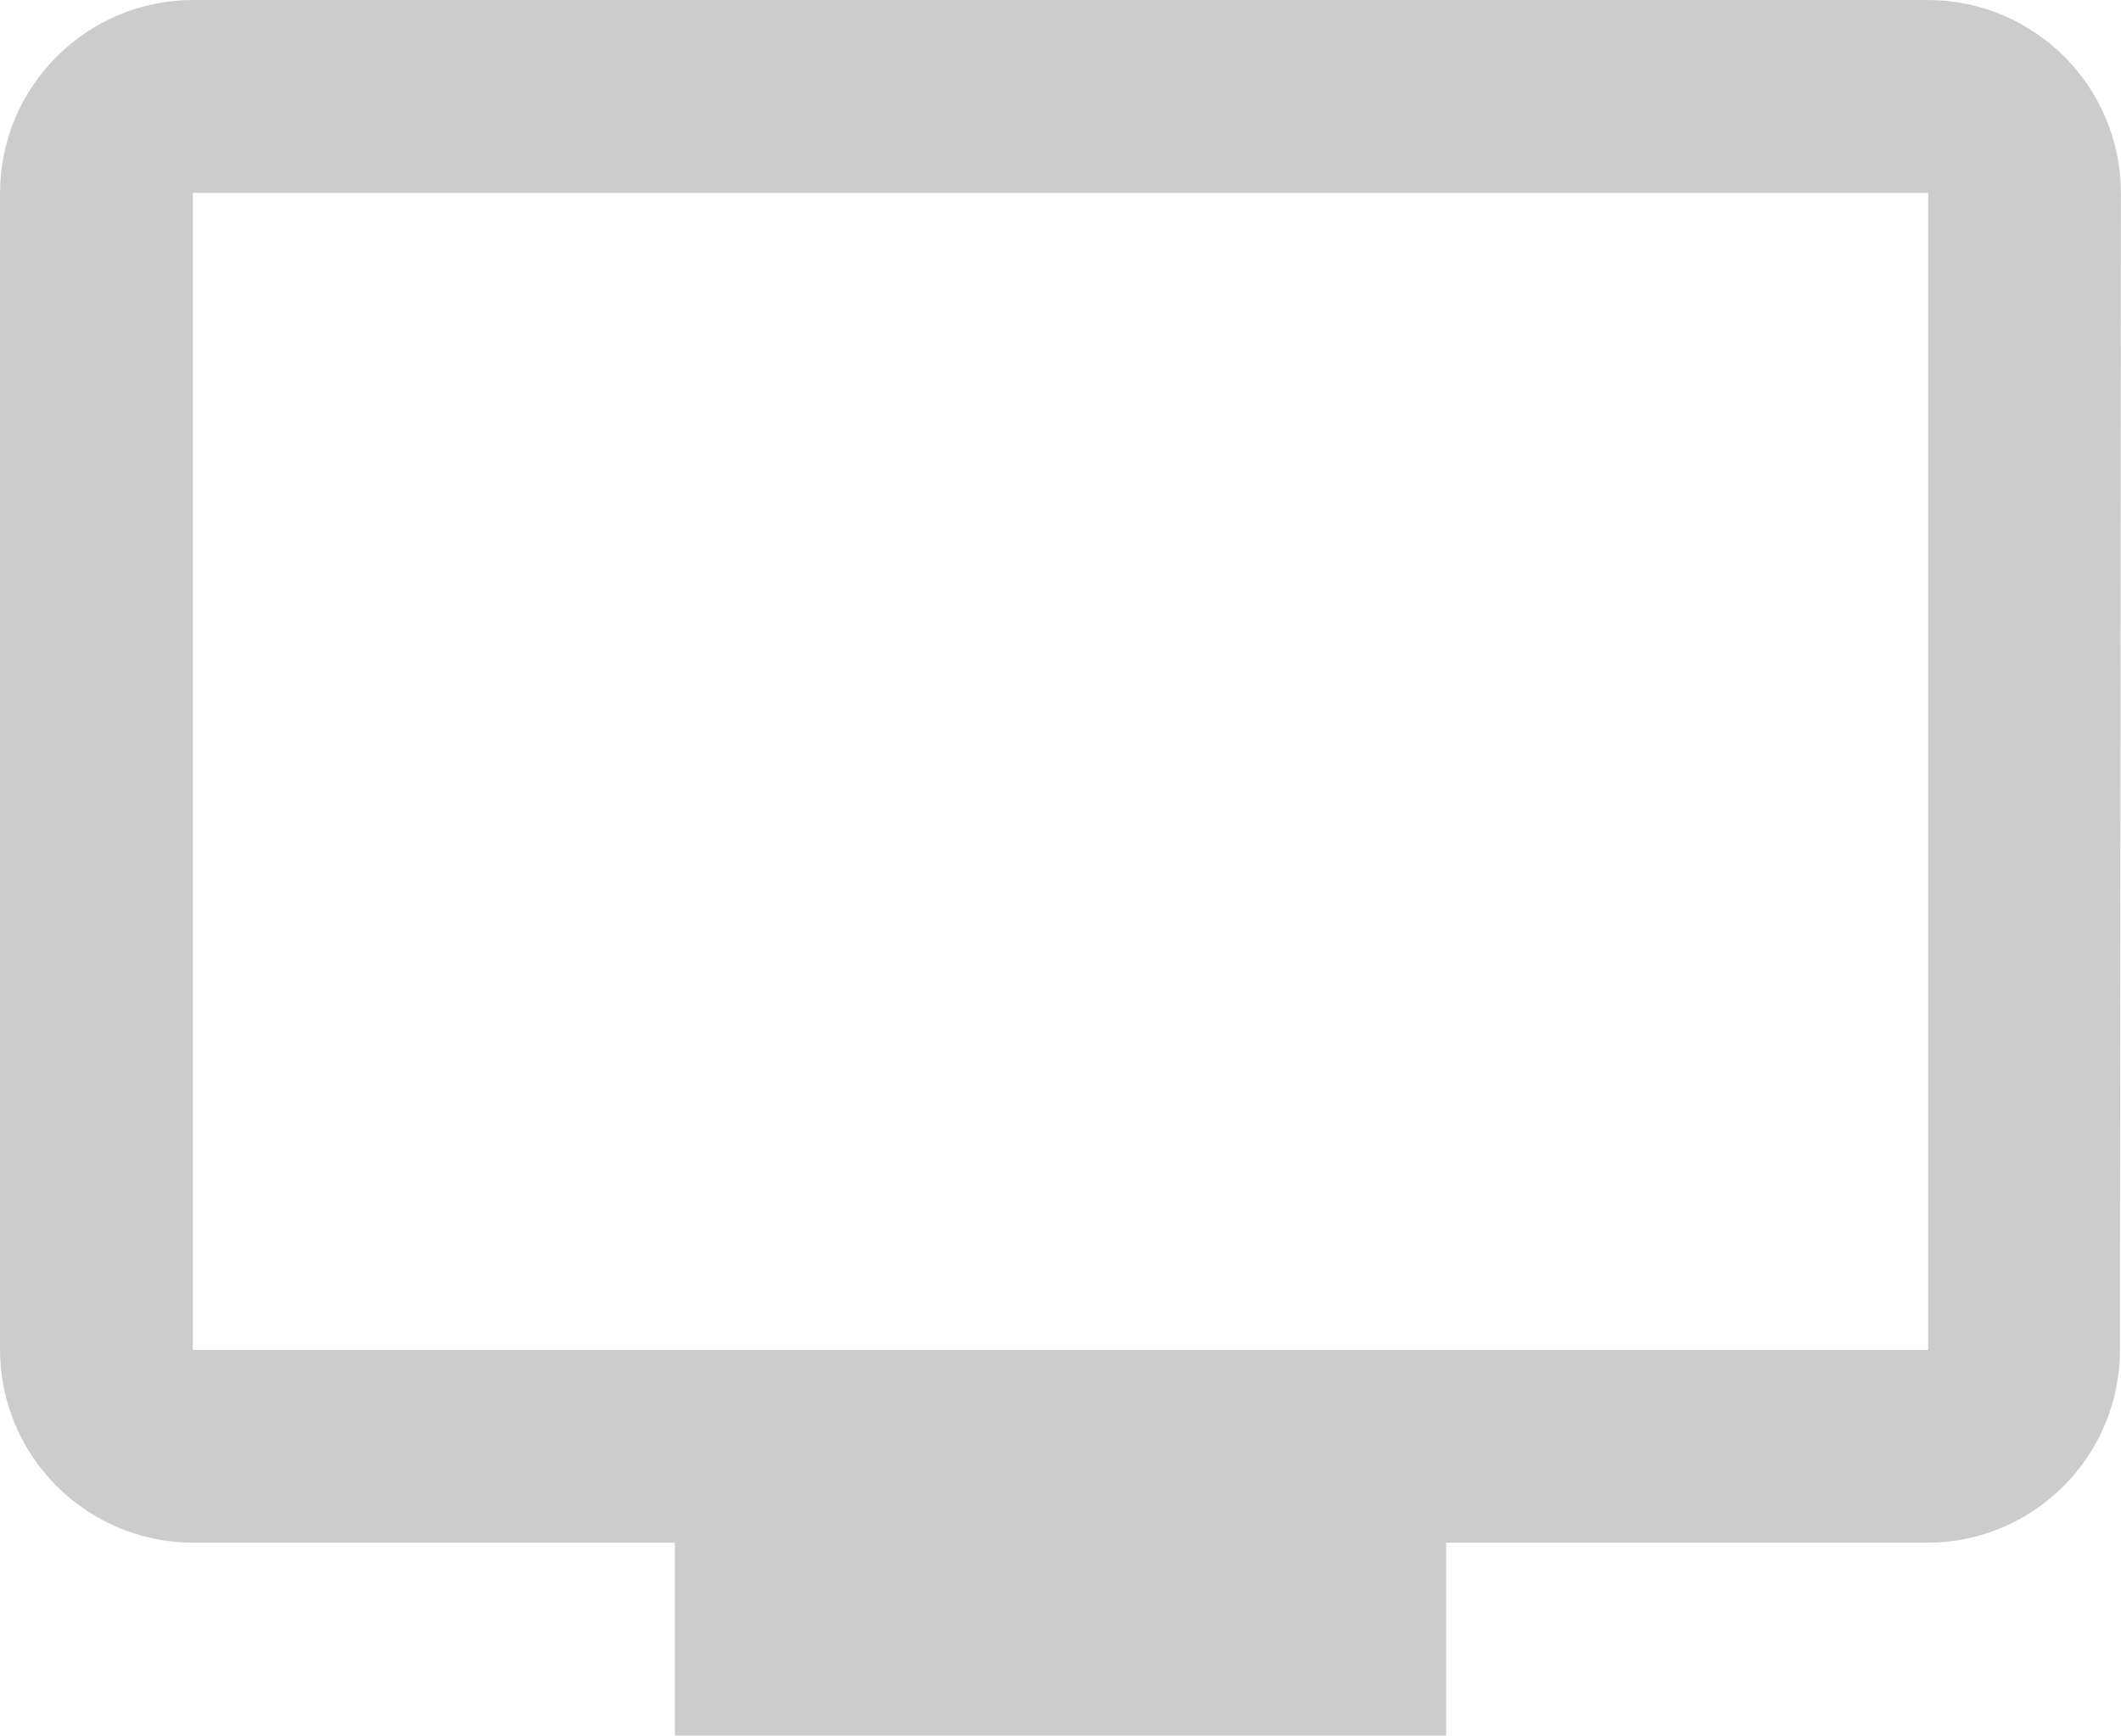
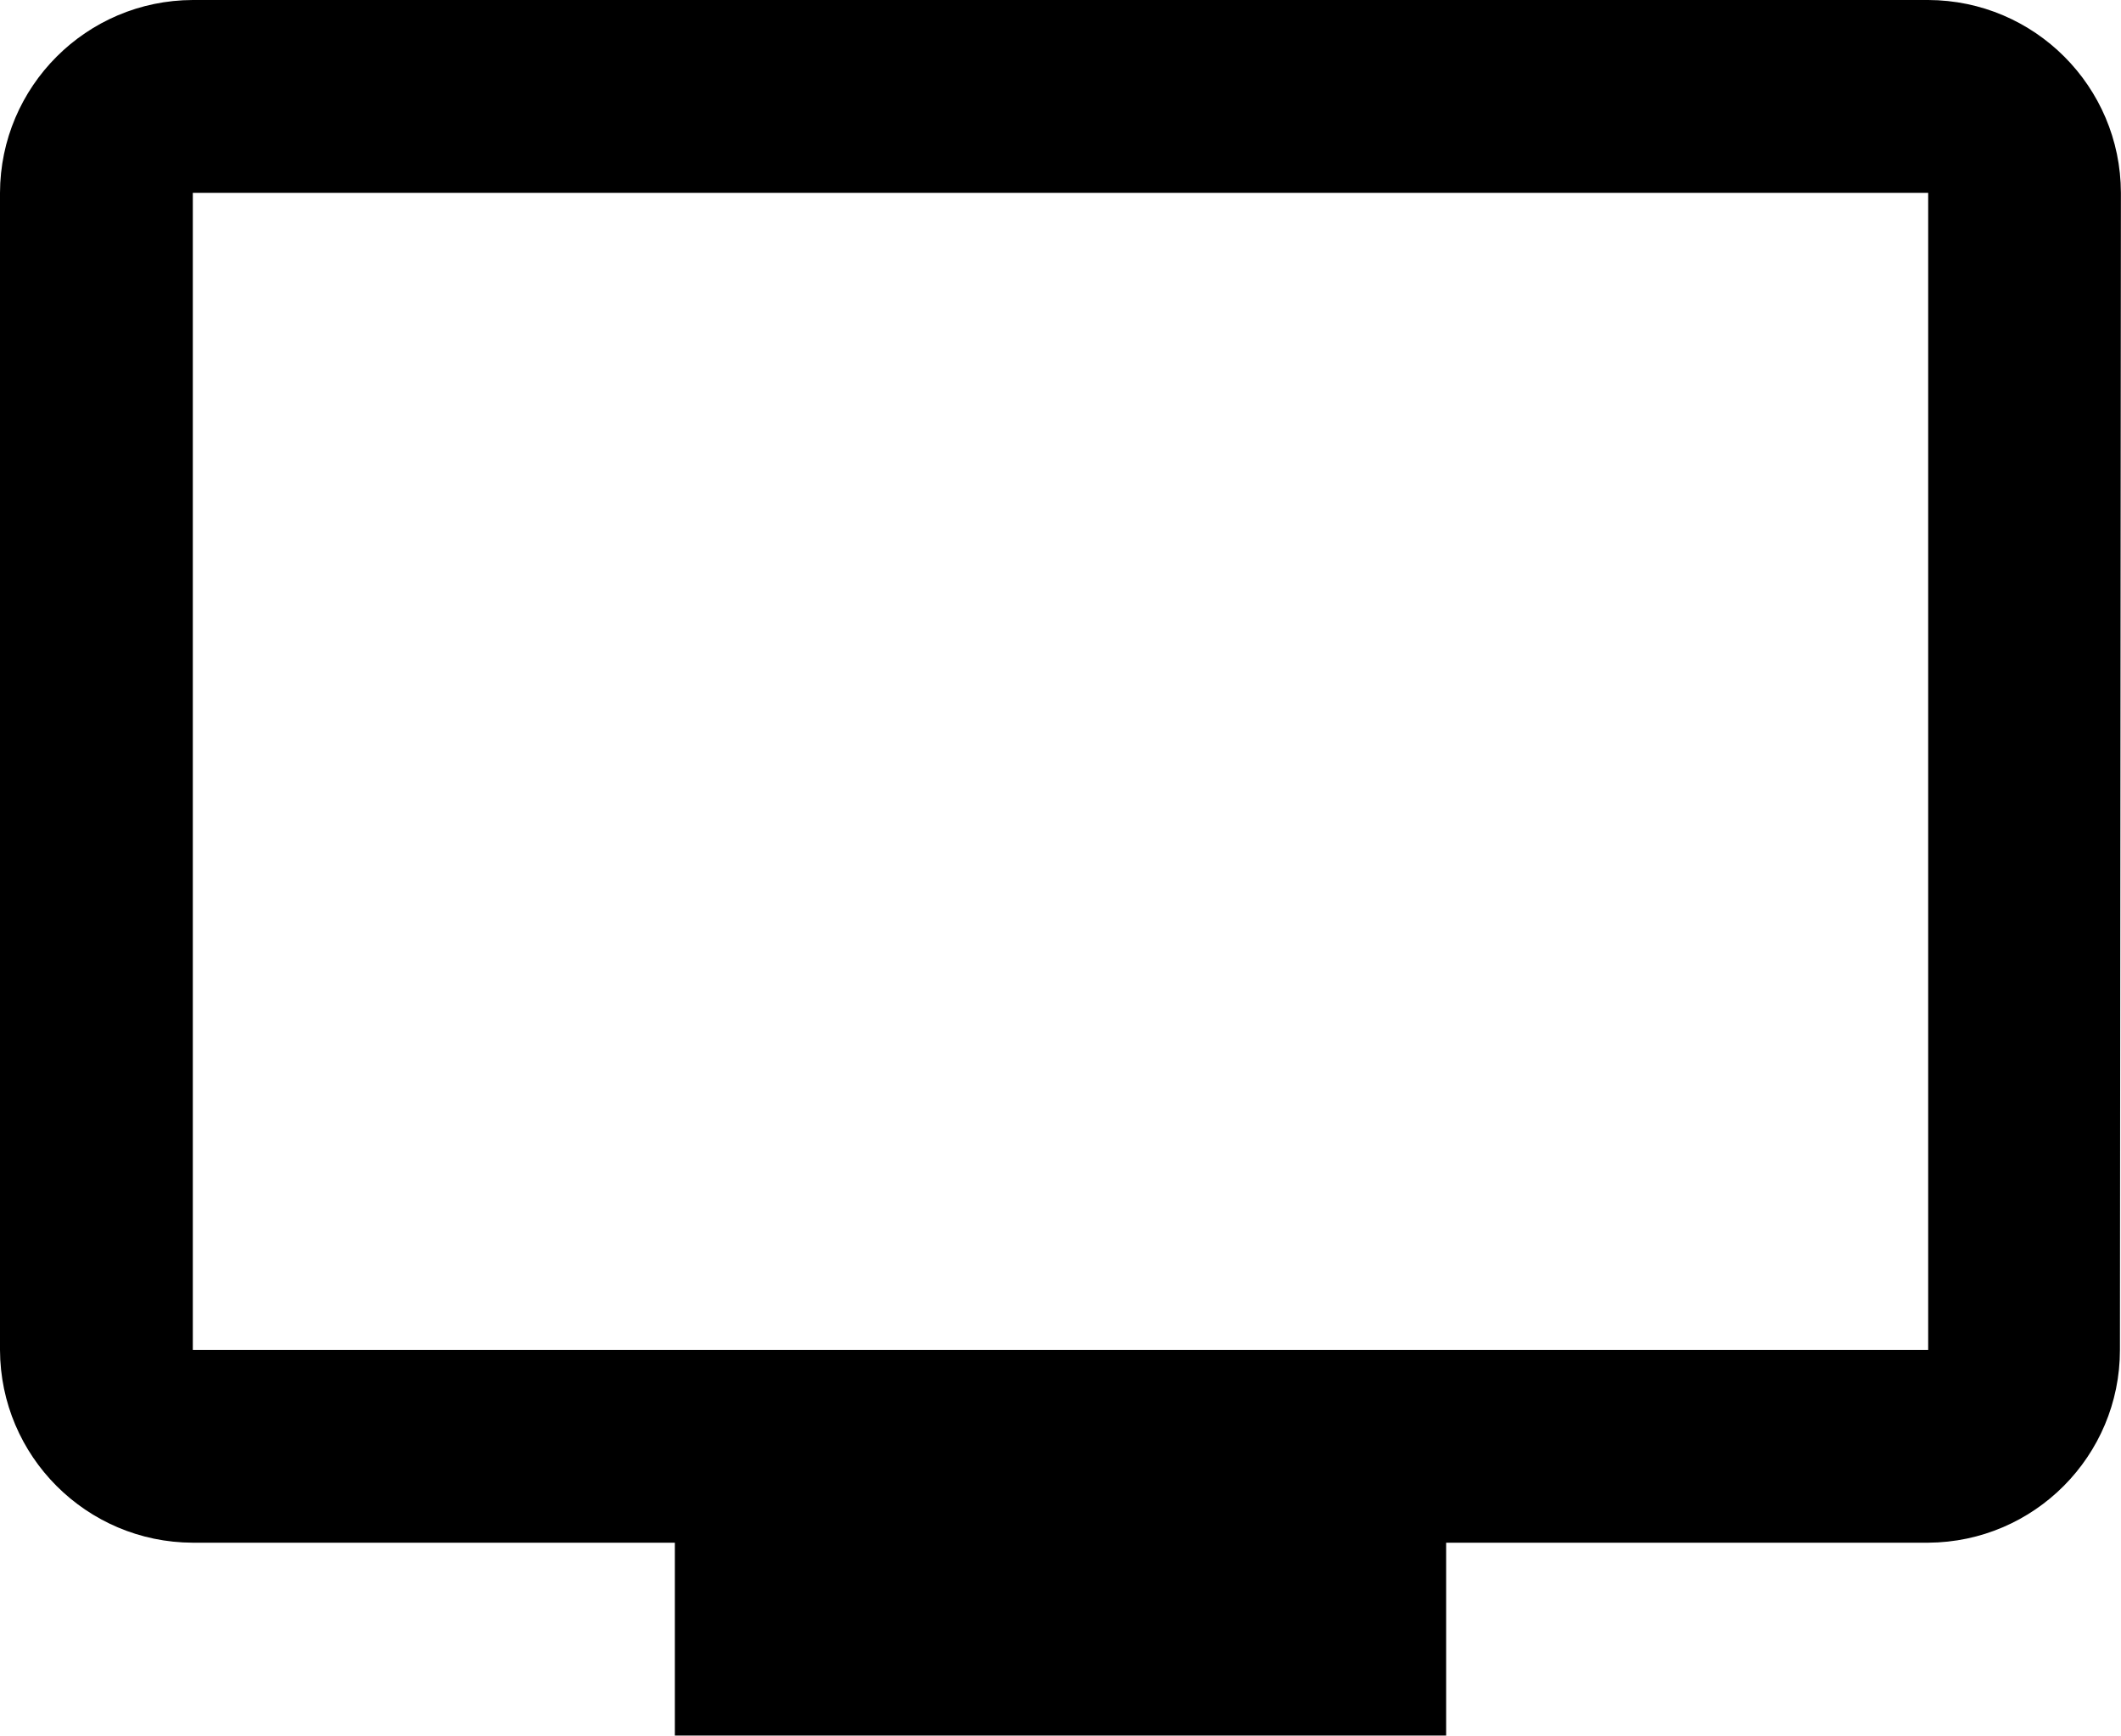
<svg xmlns="http://www.w3.org/2000/svg" width="22" height="18" viewBox="0 0 22 18">
-   <defs>
-     <style>
-       .cls-1 {
-         fill: #ccc;
-         fill-rule: evenodd;
-       }
-     </style>
-   </defs>
-   <path id="tv_icon" data-name="tv icon" class="cls-1" d="M570,3481H552v-12h18v12Zm0-14H552a2.006,2.006,0,0,0-2,2v12a2.006,2.006,0,0,0,2,2h5v2h8v-2h5a2,2,0,0,0,1.989-2l0.01-12A2.005,2.005,0,0,0,570,3467Z" transform="translate(-550 -3467)" />
+   <path d="M570,3481H552v-12h18v12Zm0-14H552a2.006,2.006,0,0,0-2,2v12a2.006,2.006,0,0,0,2,2h5v2h8v-2h5a2,2,0,0,0,1.989-2l0.01-12A2.005,2.005,0,0,0,570,3467Z" transform="translate(-550 -3467)" />
</svg>
